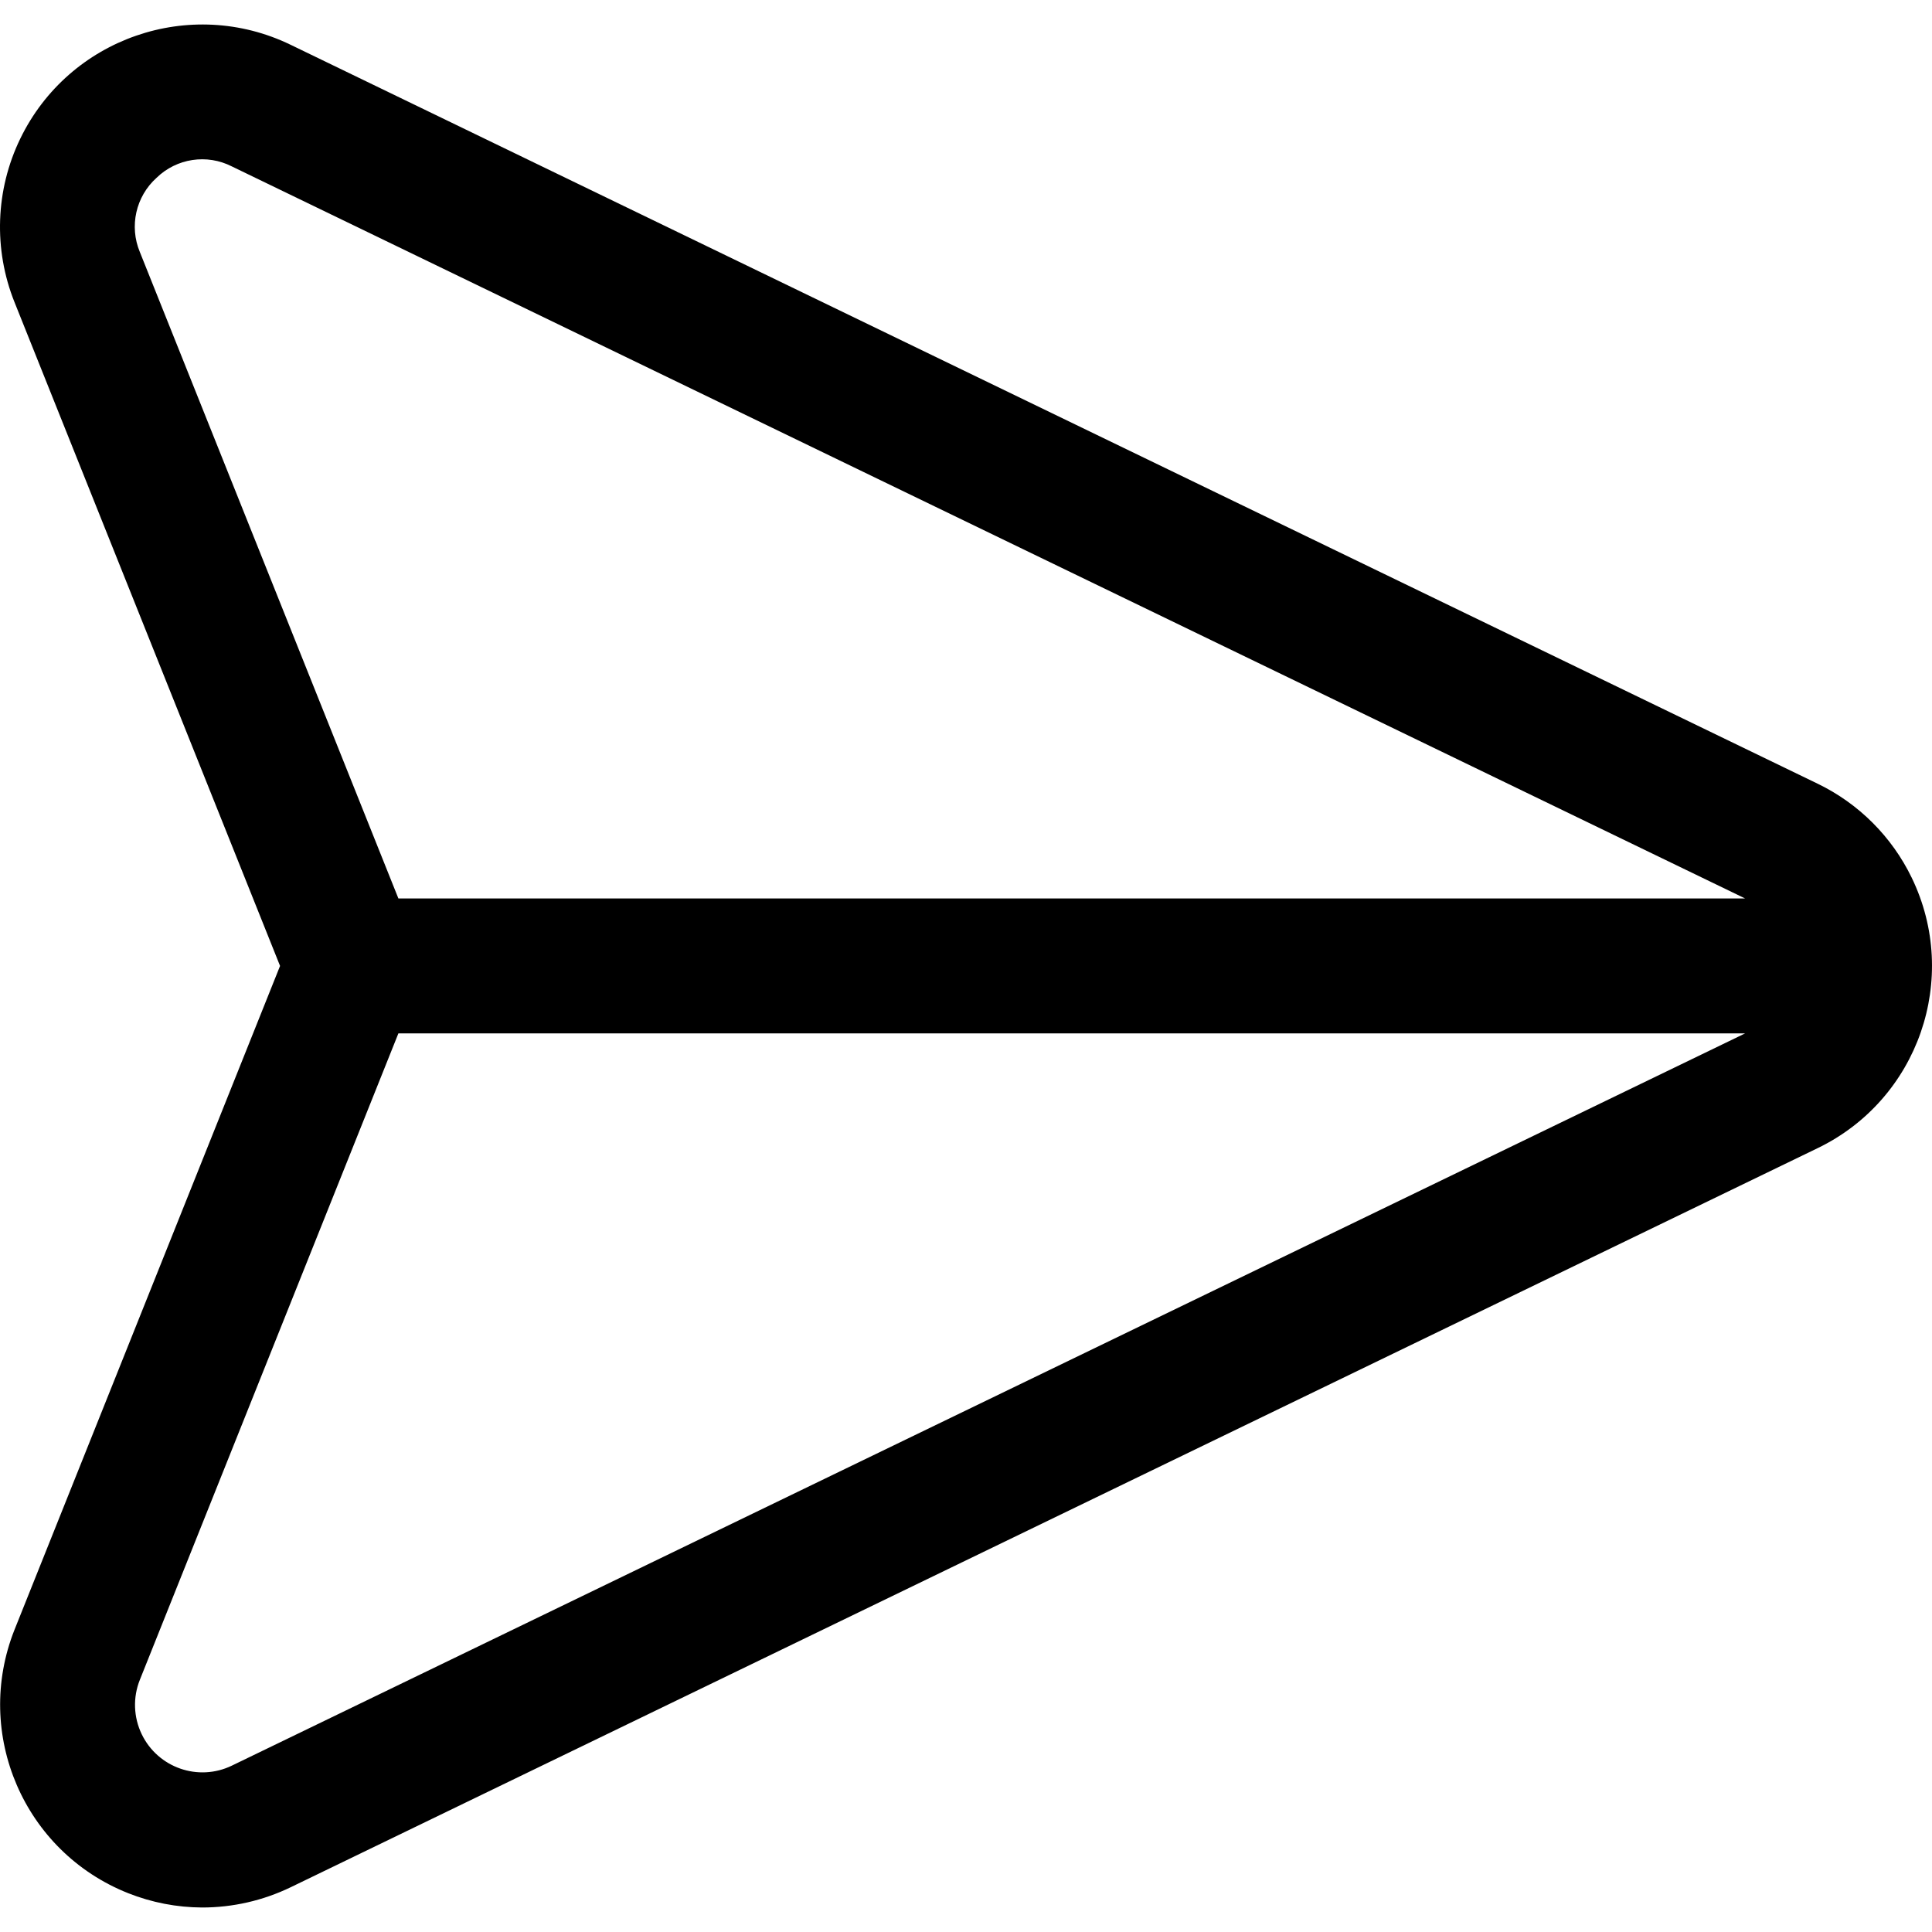
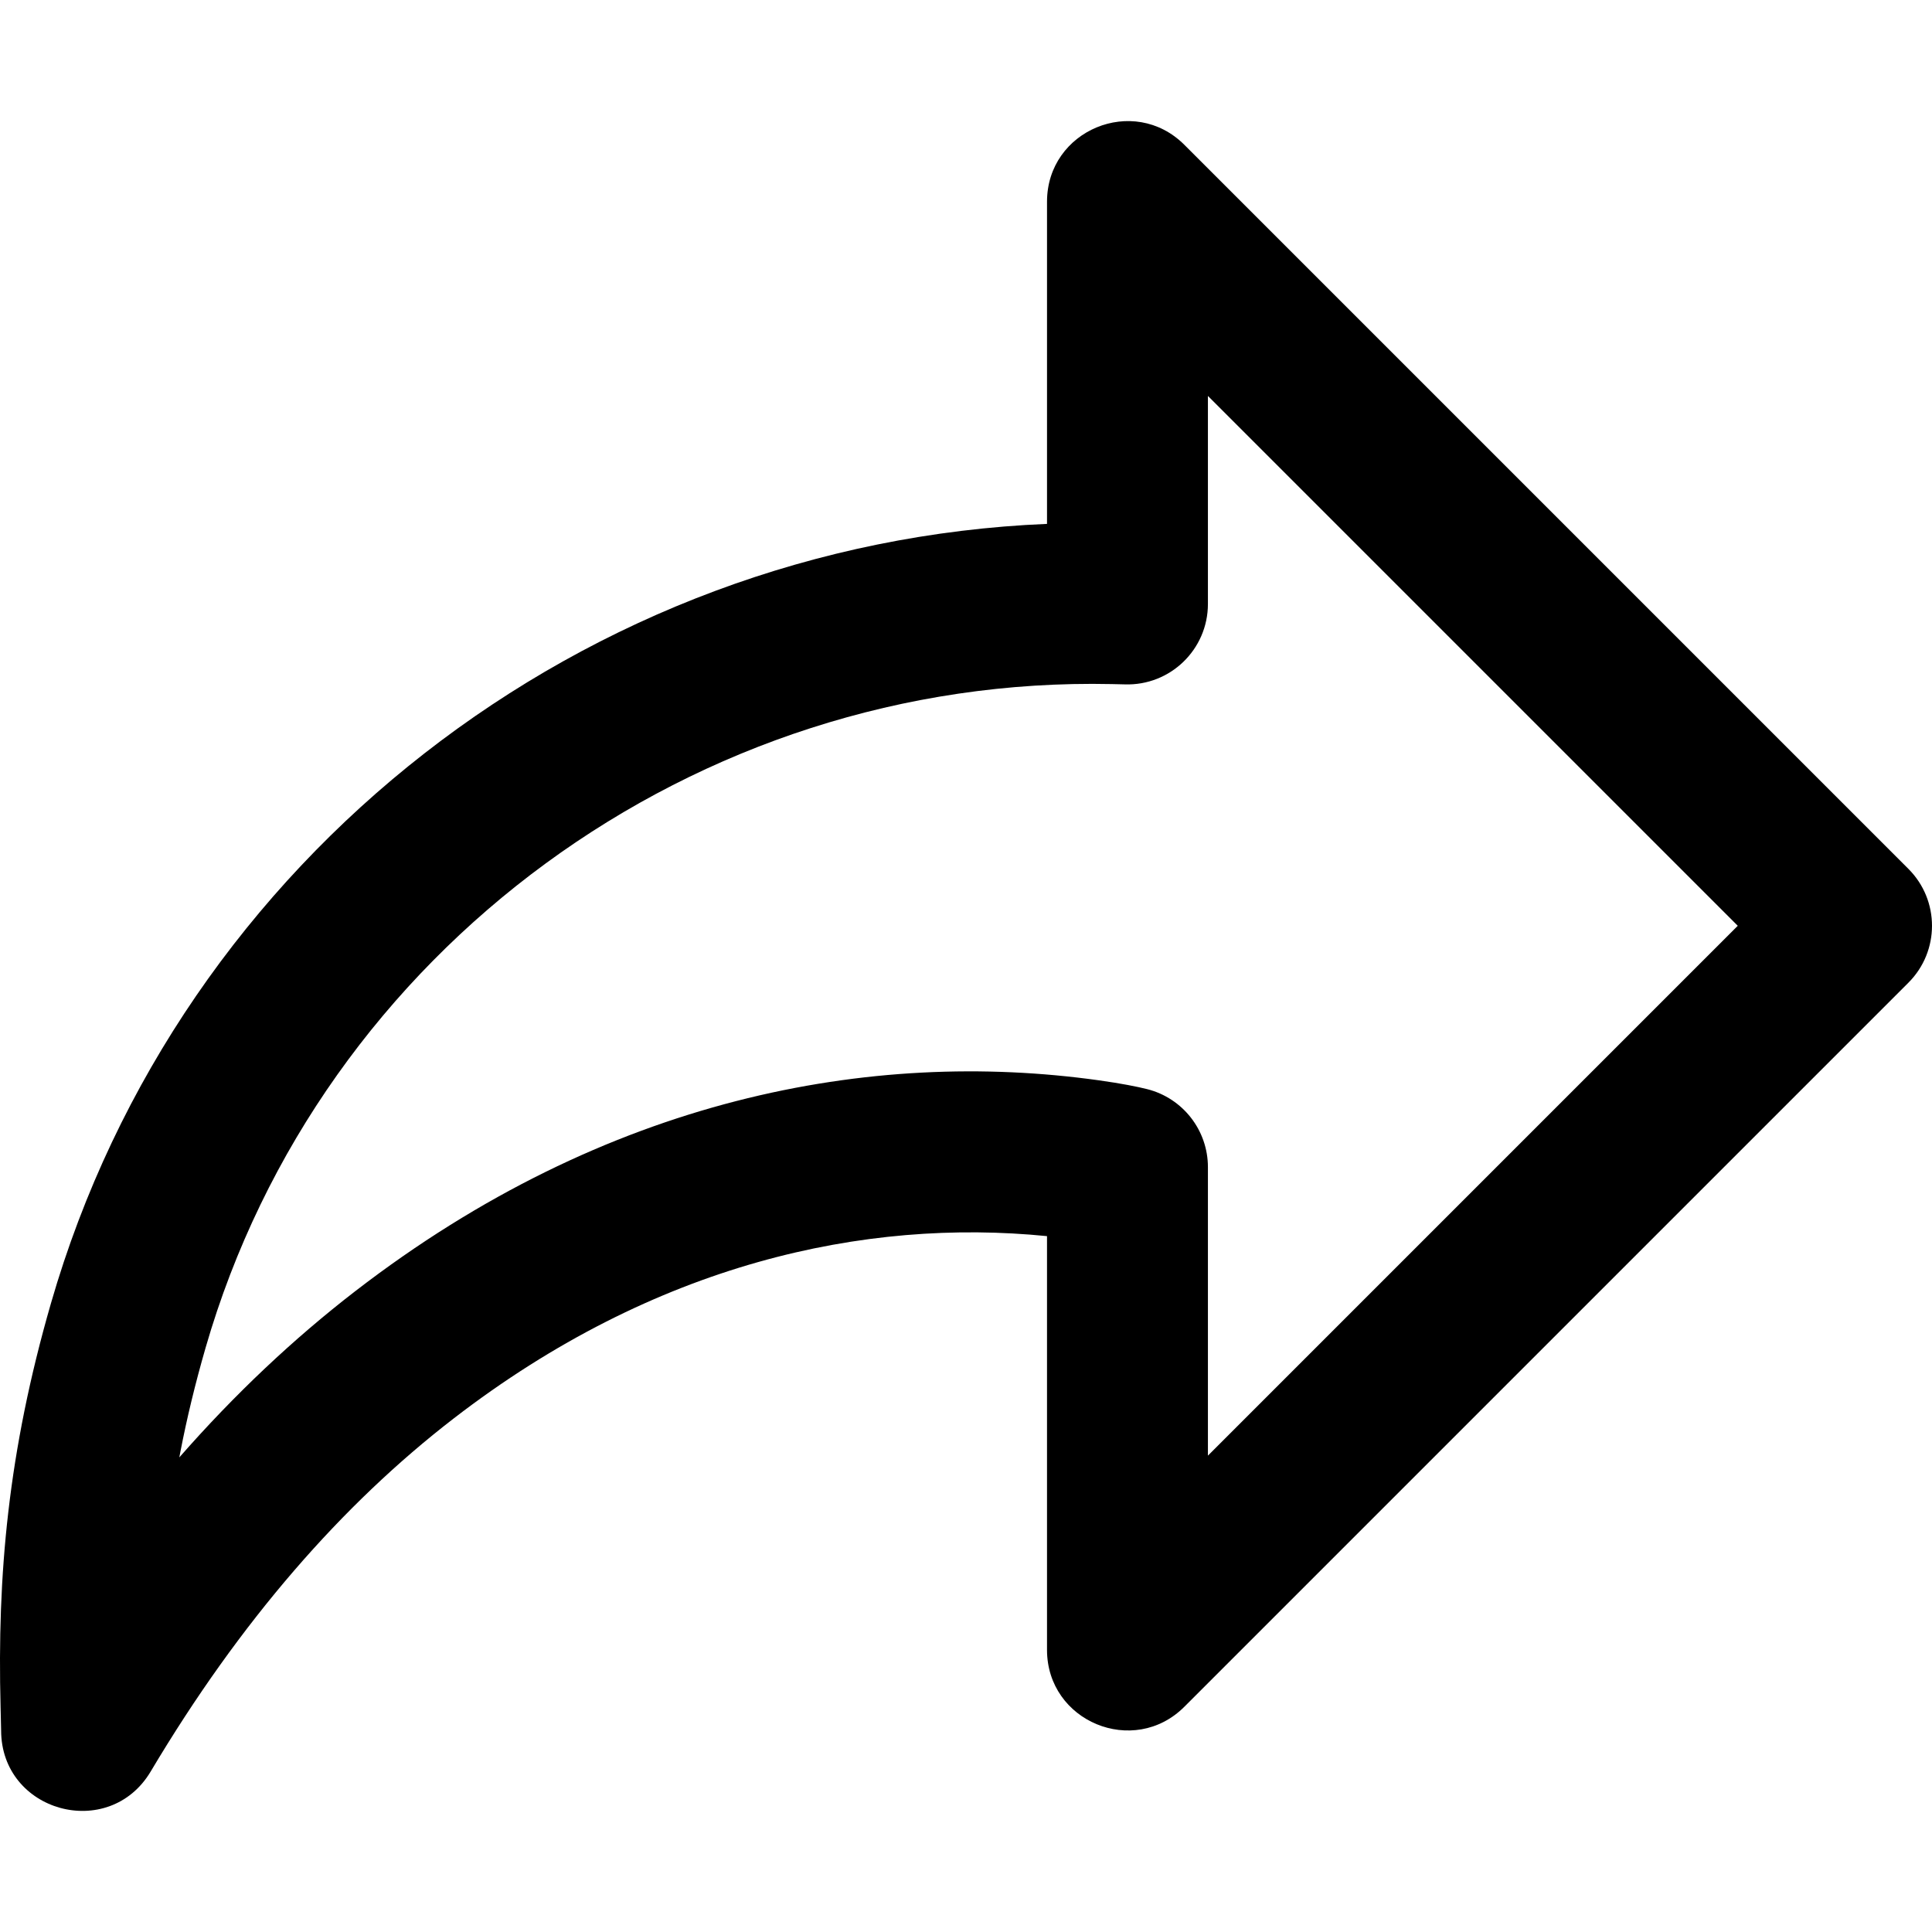
- <svg xmlns="http://www.w3.org/2000/svg" version="1.1" id="Capa_1" x="0px" y="0px" viewBox="0 0 488.721 488.721" style="enable-background:new 0 0 488.721 488.721;" xml:space="preserve">
+ <svg xmlns="http://www.w3.org/2000/svg" version="1.1" id="Layer_1" x="0px" y="0px" viewBox="0 0 512.297 512.297" style="enable-background:new 0 0 512.297 512.297;" xml:space="preserve">
  <g>
    <g>
-       <path d="M483.589,222.024c-5.022-10.369-13.394-18.741-23.762-23.762L73.522,11.331C48.074-0.998,17.451,9.638,5.122,35.086    C-1.159,48.052-1.687,63.065,3.669,76.44l67.174,167.902L3.669,412.261c-10.463,26.341,2.409,56.177,28.75,66.639    c5.956,2.366,12.303,3.595,18.712,3.624c7.754,0,15.408-1.75,22.391-5.12l386.304-186.982    C485.276,278.096,495.915,247.473,483.589,222.024z M58.657,446.633c-8.484,4.107-18.691,0.559-22.798-7.925    c-2.093-4.322-2.267-9.326-0.481-13.784l65.399-163.516h340.668L58.657,446.633z M100.778,227.275L35.379,63.759    c-2.722-6.518-1.032-14.045,4.215-18.773c5.079-4.949,12.748-6.11,19.063-2.884l382.788,185.173H100.778z" />
+       <path d="M506.049,230.4l-192-192c-13.439-13.439-36.418-3.921-36.418,15.085v85.431    c-122.191,5.079-229.968,88.278-264.124,206.683C2.101,385.123-0.745,417.65,0.154,452.659c0.113,4.11,0.142,5.296,0.142,6.159    c0,21.677,28.579,29.538,39.666,10.911c23.767-39.933,50.761-70.791,80.333-93.599c53.462-41.233,109.122-53.174,157.335-48.352    v109.707c0,19.006,22.979,28.524,36.418,15.085l192-192C514.38,252.239,514.38,238.731,506.049,230.4z M320.297,385.982v-76.497    c0-9.773-6.641-18.296-16.117-20.686c-2.596-0.655-6.908-1.513-12.758-2.331c-60.43-8.455-130.633,4.548-197.184,55.876    c-16.371,12.626-31.961,27.299-46.688,44.105l0.326-1.708c1.701-8.759,3.879-17.804,6.624-27.315    c30.45-105.558,130.034-178.409,240.312-176.032c1.864,0.033,2.552,0.048,3.415,0.078c12.063,0.416,22.069-9.25,22.069-21.321    v-55.163l140.497,140.497L320.297,385.982z" />
    </g>
  </g>
  <g>
</g>
  <g>
</g>
  <g>
</g>
  <g>
</g>
  <g>
</g>
  <g>
</g>
  <g>
</g>
  <g>
</g>
  <g>
</g>
  <g>
</g>
  <g>
</g>
  <g>
</g>
  <g>
</g>
  <g>
</g>
  <g>
</g>
</svg>
